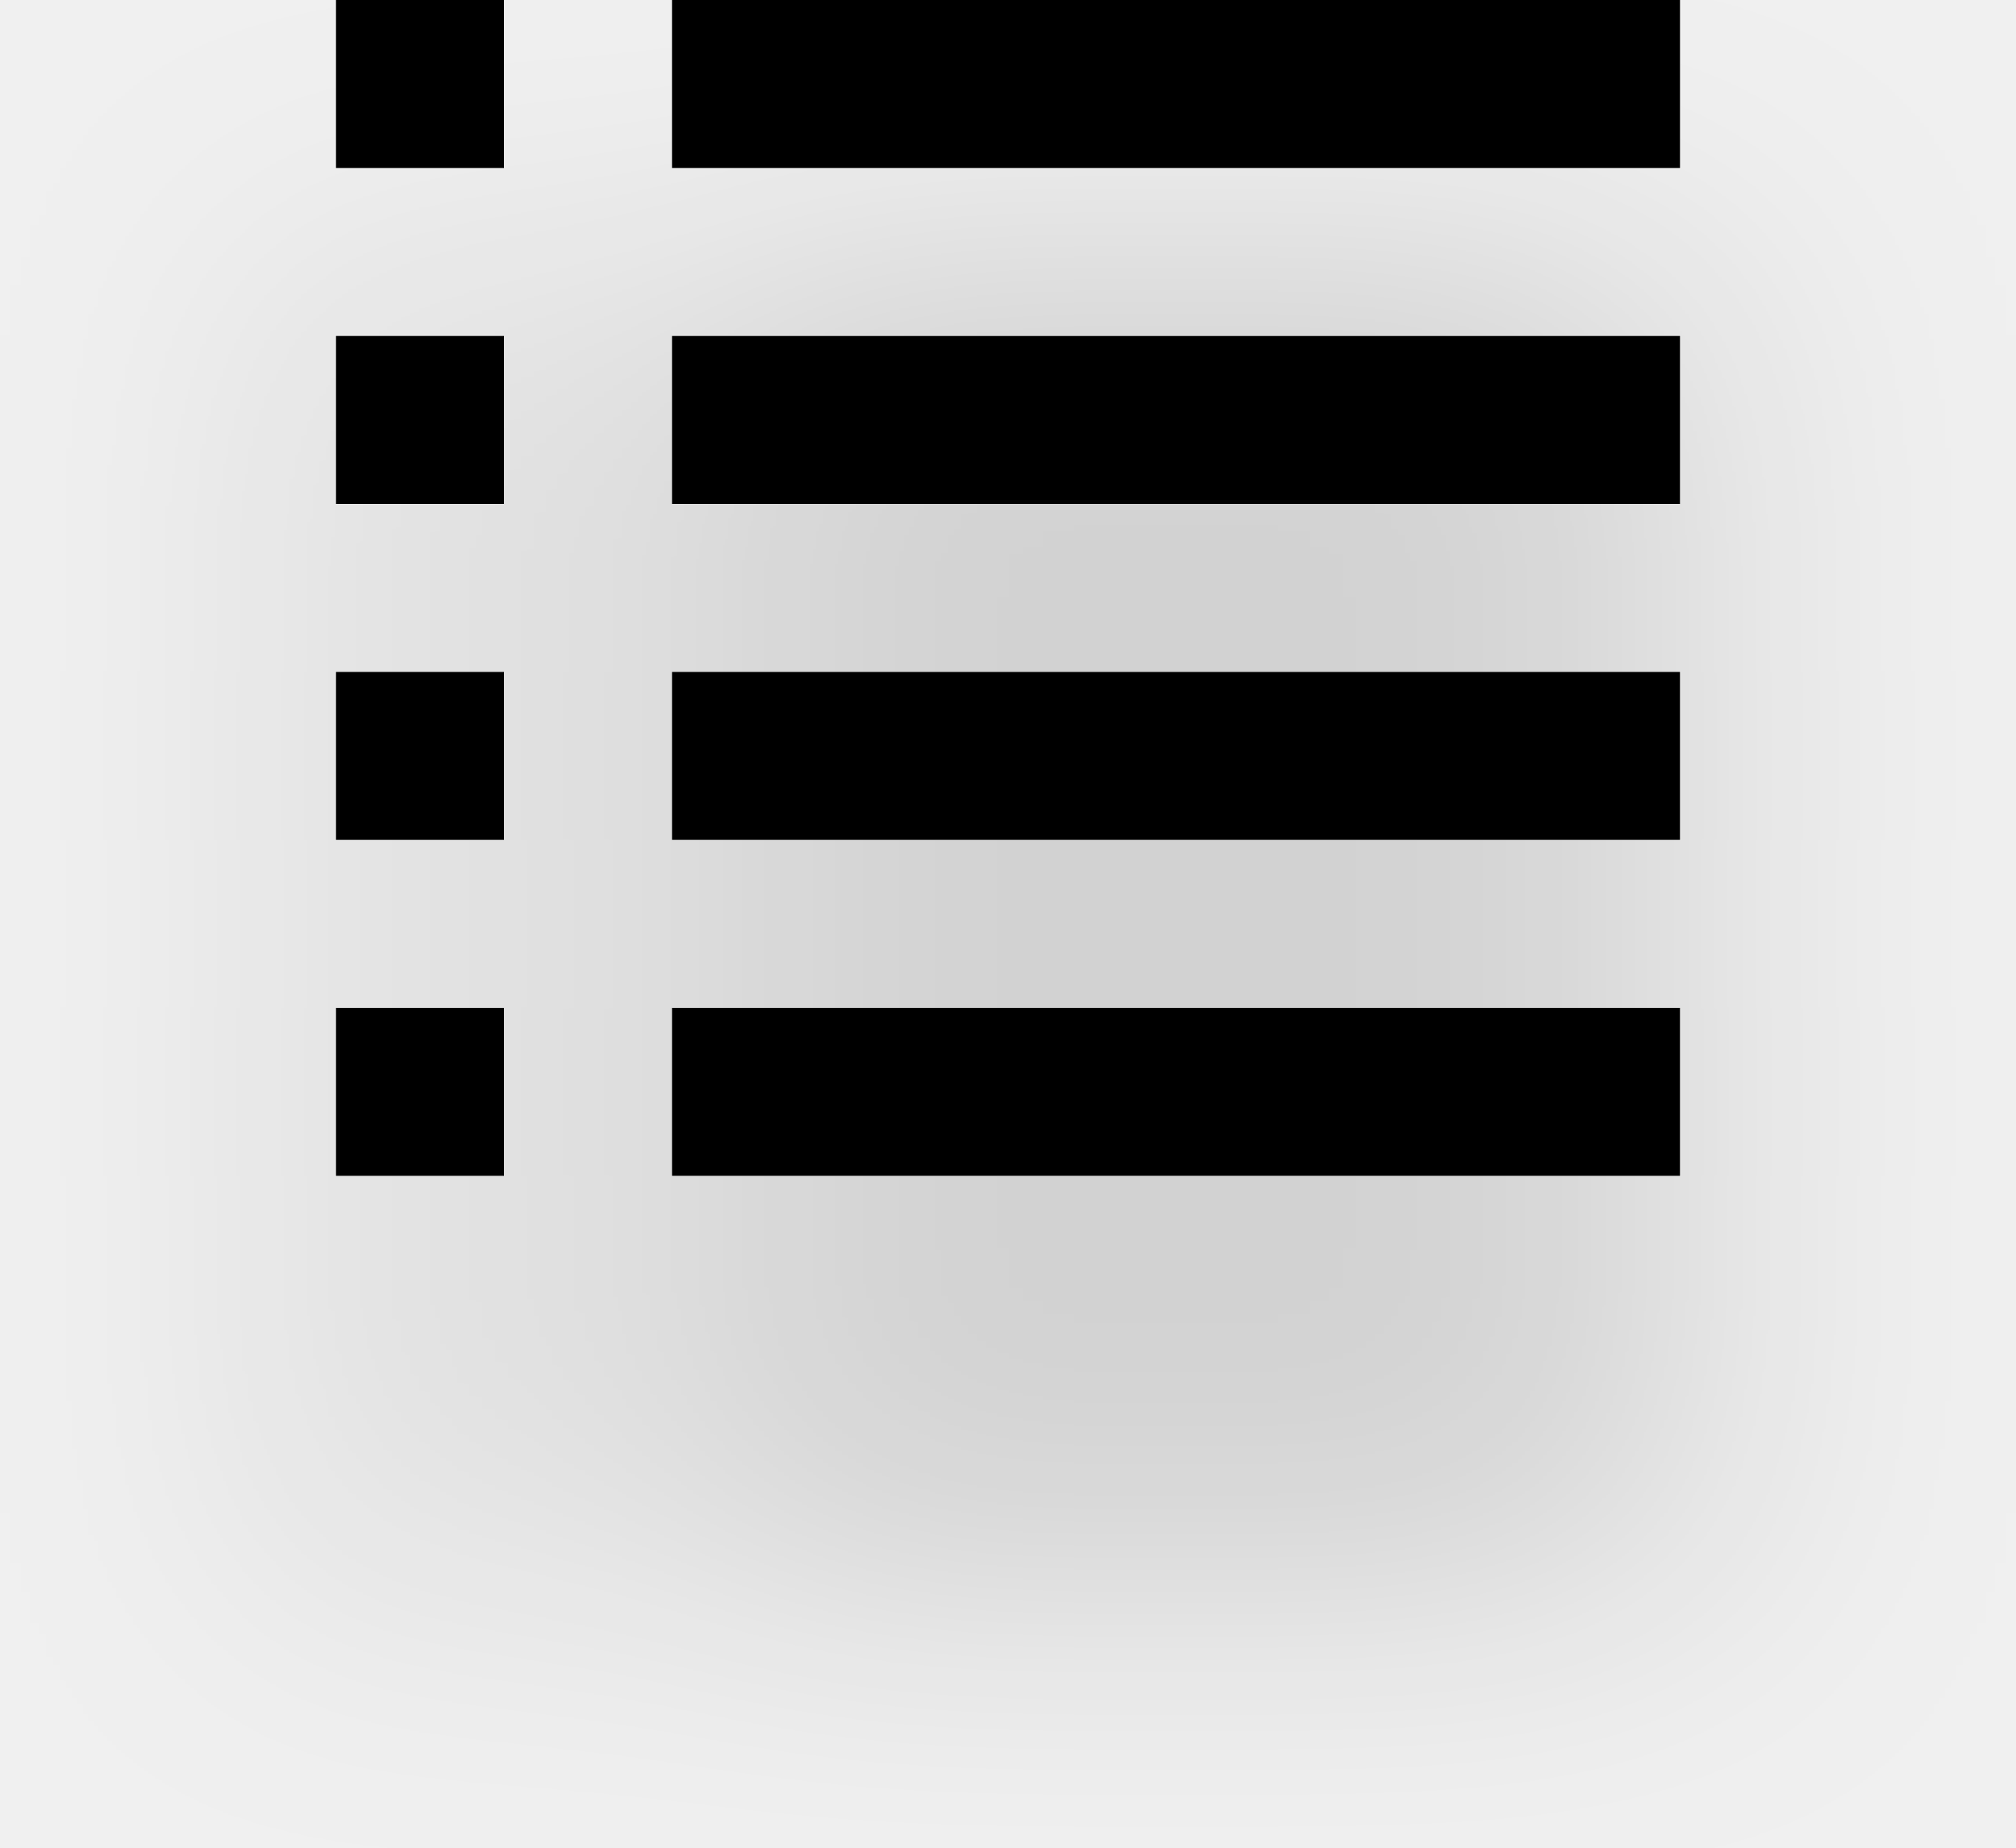
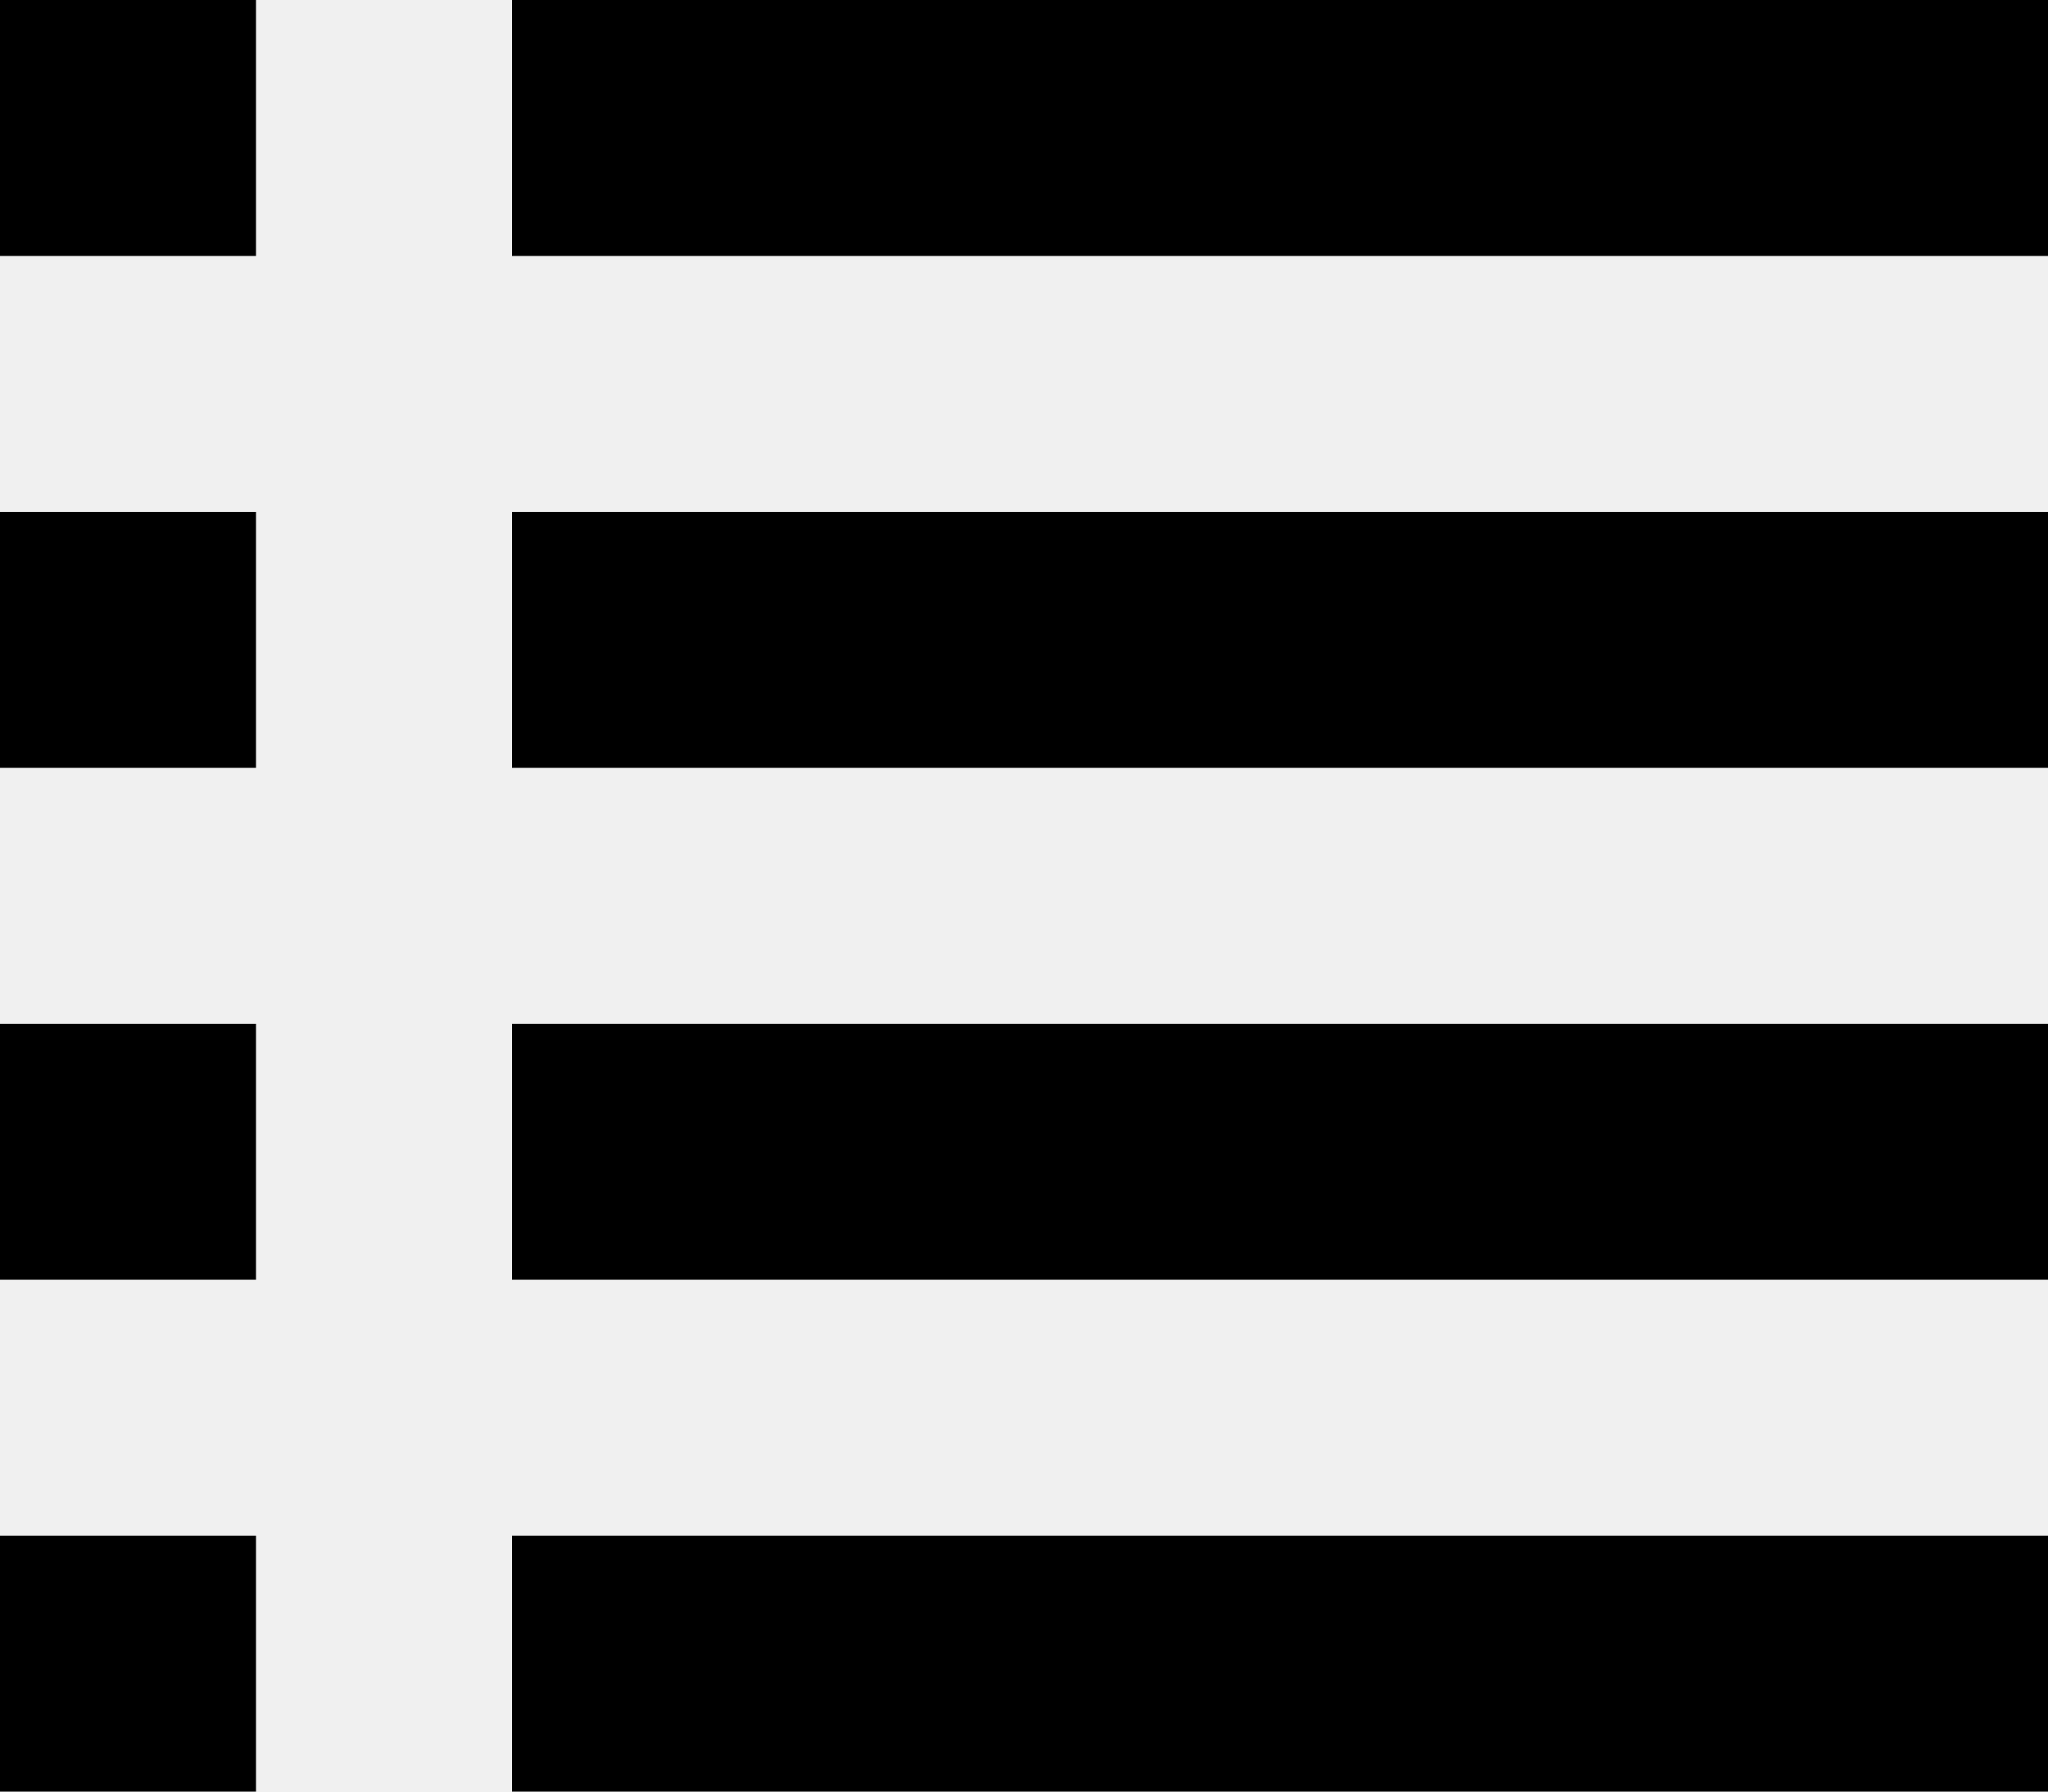
- <svg xmlns="http://www.w3.org/2000/svg" width="24" height="22" fill="none">
-   <g filter="url(#a)">
-     <g fill="#000" clip-path="url(#b)">
-       <path d="M6 0H4v2h2V0ZM20 0H8v2h12V0ZM6 4H4v2h2V4ZM20 4H8v2h12V4ZM6 8H4v2h2V8ZM20 8H8v2h12V8ZM6 12H4v2h2v-2ZM20 12H8v2h12v-2Z" />
-     </g>
+ <svg xmlns="http://www.w3.org/2000/svg" width="16" height="14" fill="none">
+   <g fill="#000" clip-path="url(#a)">
+     <path d="M2 0H0v2h2V0ZM16 0H4v2h12V0ZM2 4H0v2h2V4ZM16 4H4v2h12V4ZM2 8H0v2h2V8ZM16 8H4v2h12V8ZM2 12H0v2h2v-2ZM16 12H4v2h12v-2Z" />
  </g>
  <defs>
-     <clipPath id="b">
-       <path fill="#fff" d="M4 0h16v14H4z" />
+     <clipPath id="a">
+       <path fill="#fff" d="M0 0h16v14H0z" />
    </clipPath>
-     <filter id="a" width="24" height="22" x="0" y="0" color-interpolation-filters="sRGB" filterUnits="userSpaceOnUse">
-       <feFlood flood-opacity="0" result="BackgroundImageFix" />
-       <feColorMatrix in="SourceAlpha" result="hardAlpha" values="0 0 0 0 0 0 0 0 0 0 0 0 0 0 0 0 0 0 127 0" />
-       <feOffset dy="4" />
-       <feGaussianBlur stdDeviation="2" />
-       <feComposite in2="hardAlpha" operator="out" />
-       <feColorMatrix values="0 0 0 0 0 0 0 0 0 0 0 0 0 0 0 0 0 0 0.25 0" />
-       <feBlend in2="BackgroundImageFix" result="effect1_dropShadow_100145_294" />
-       <feBlend in="SourceGraphic" in2="effect1_dropShadow_100145_294" result="shape" />
-     </filter>
  </defs>
</svg>
